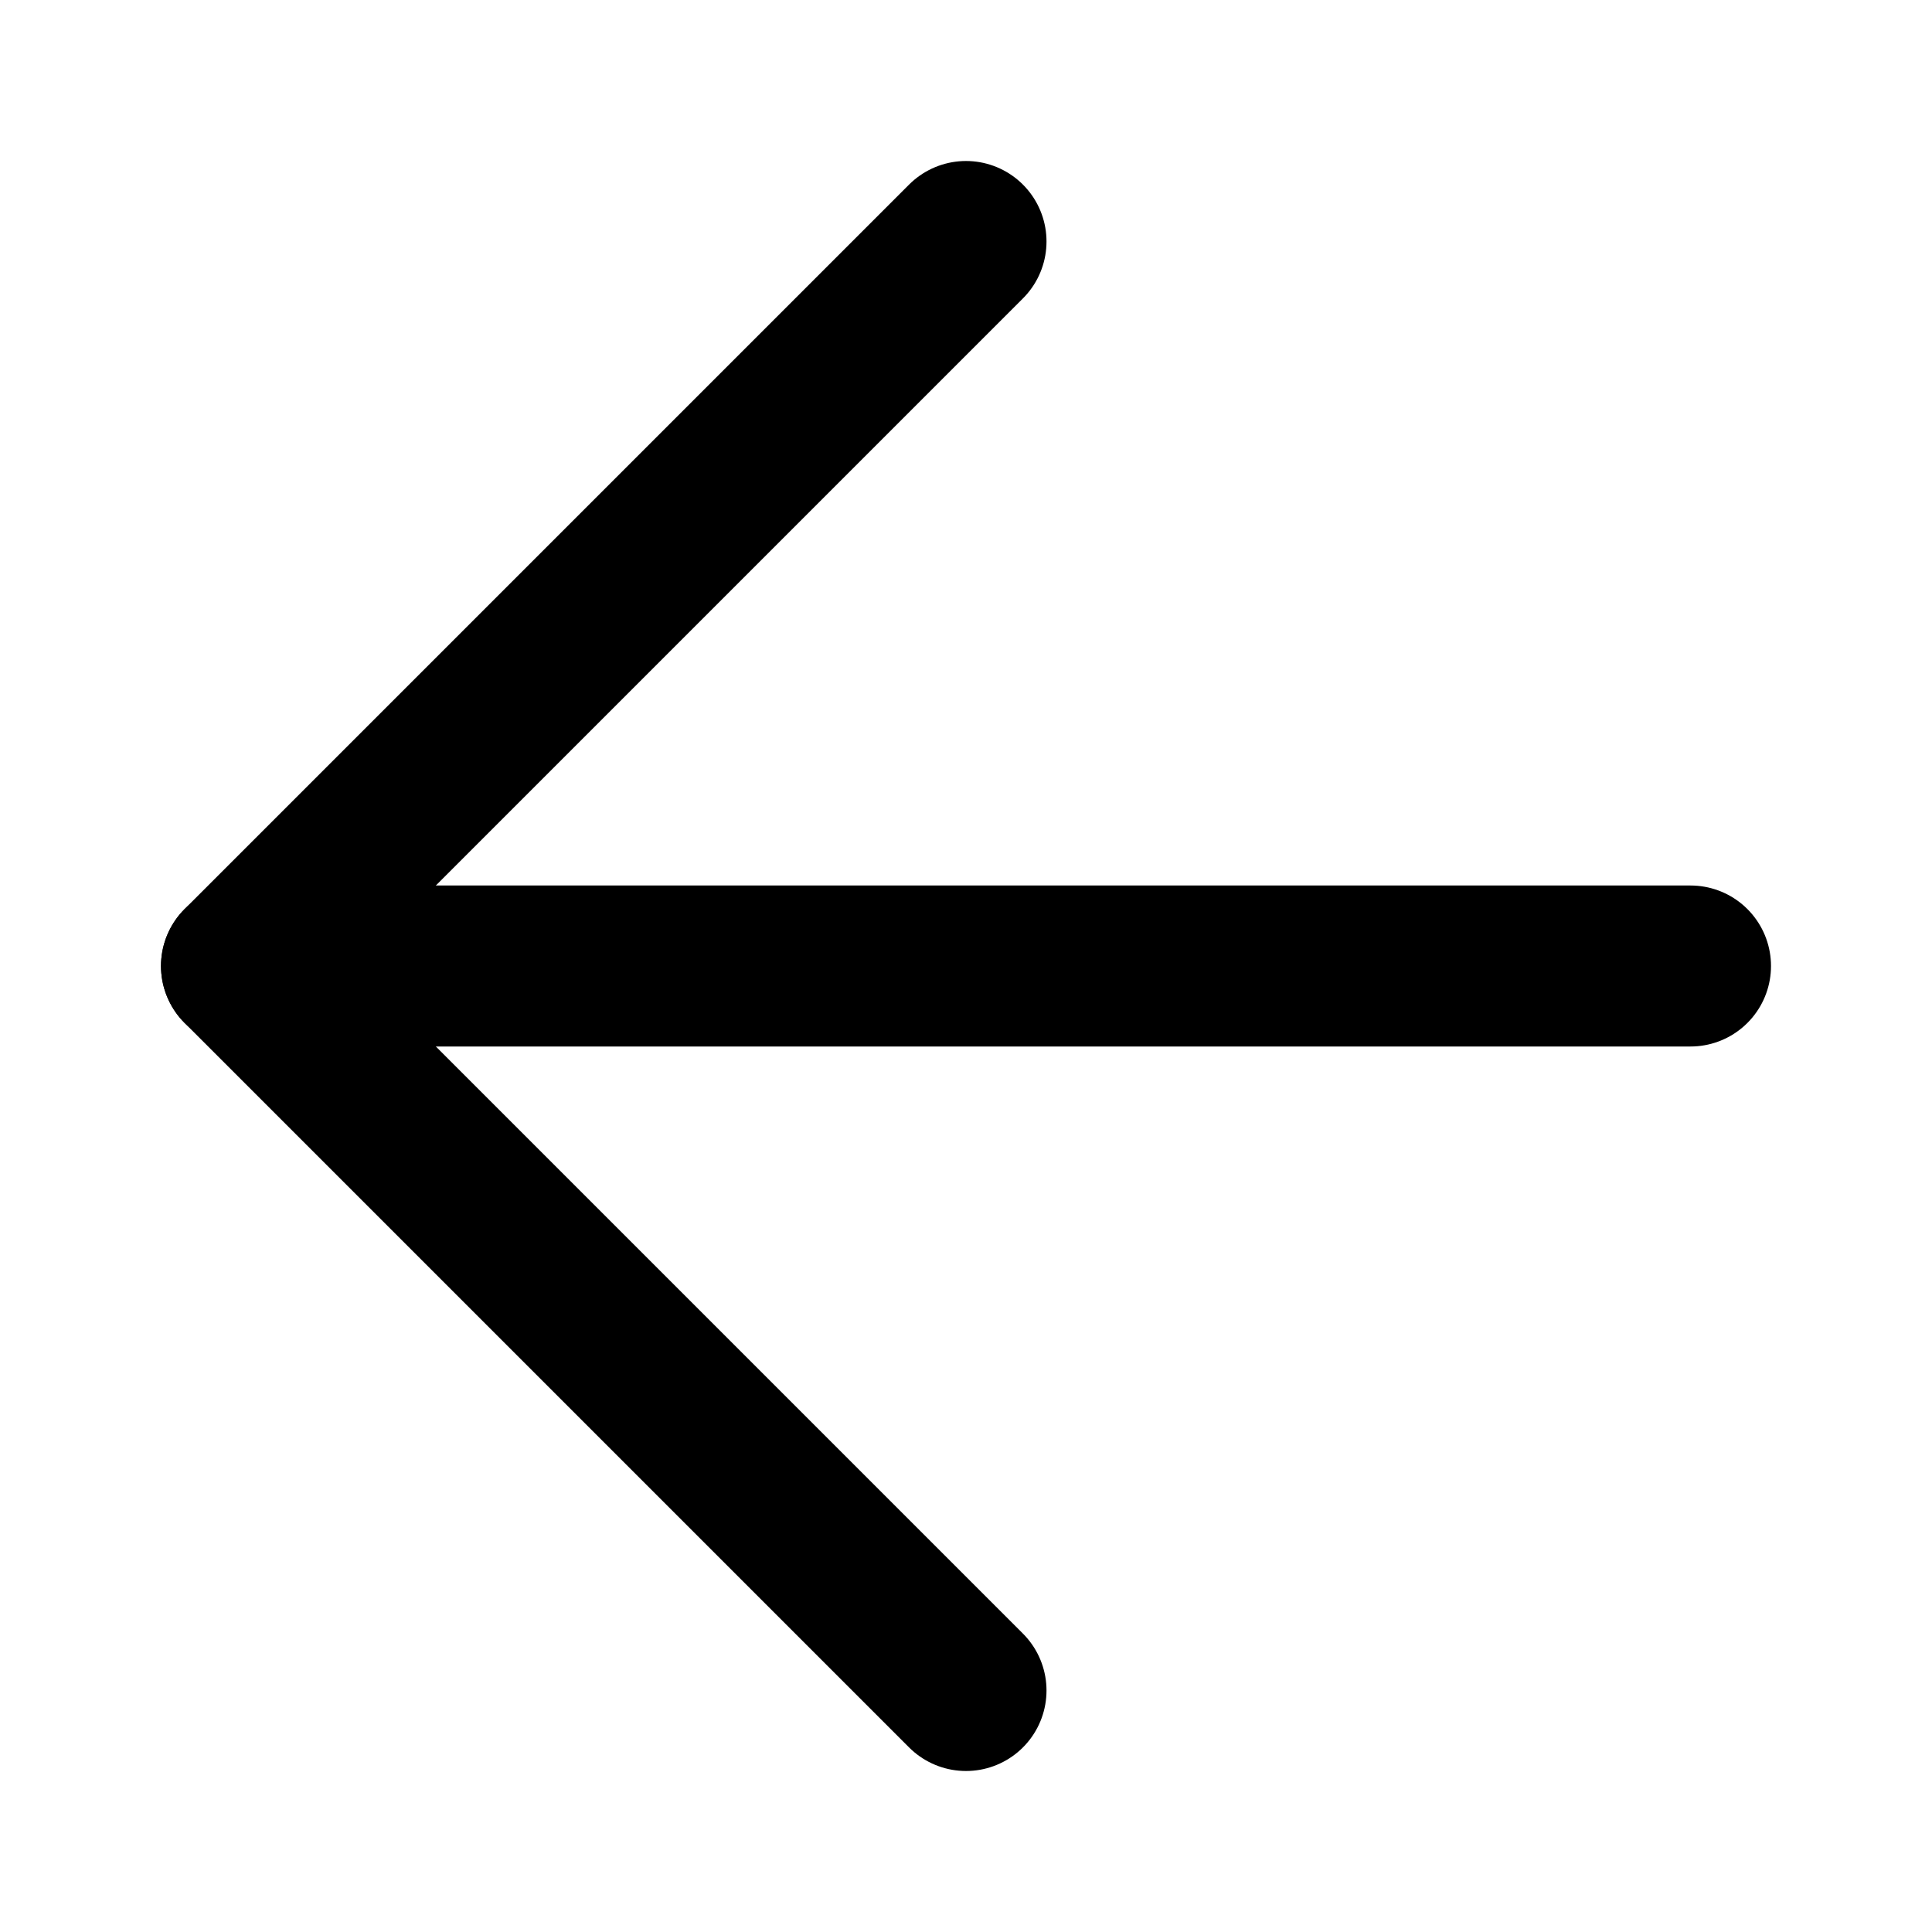
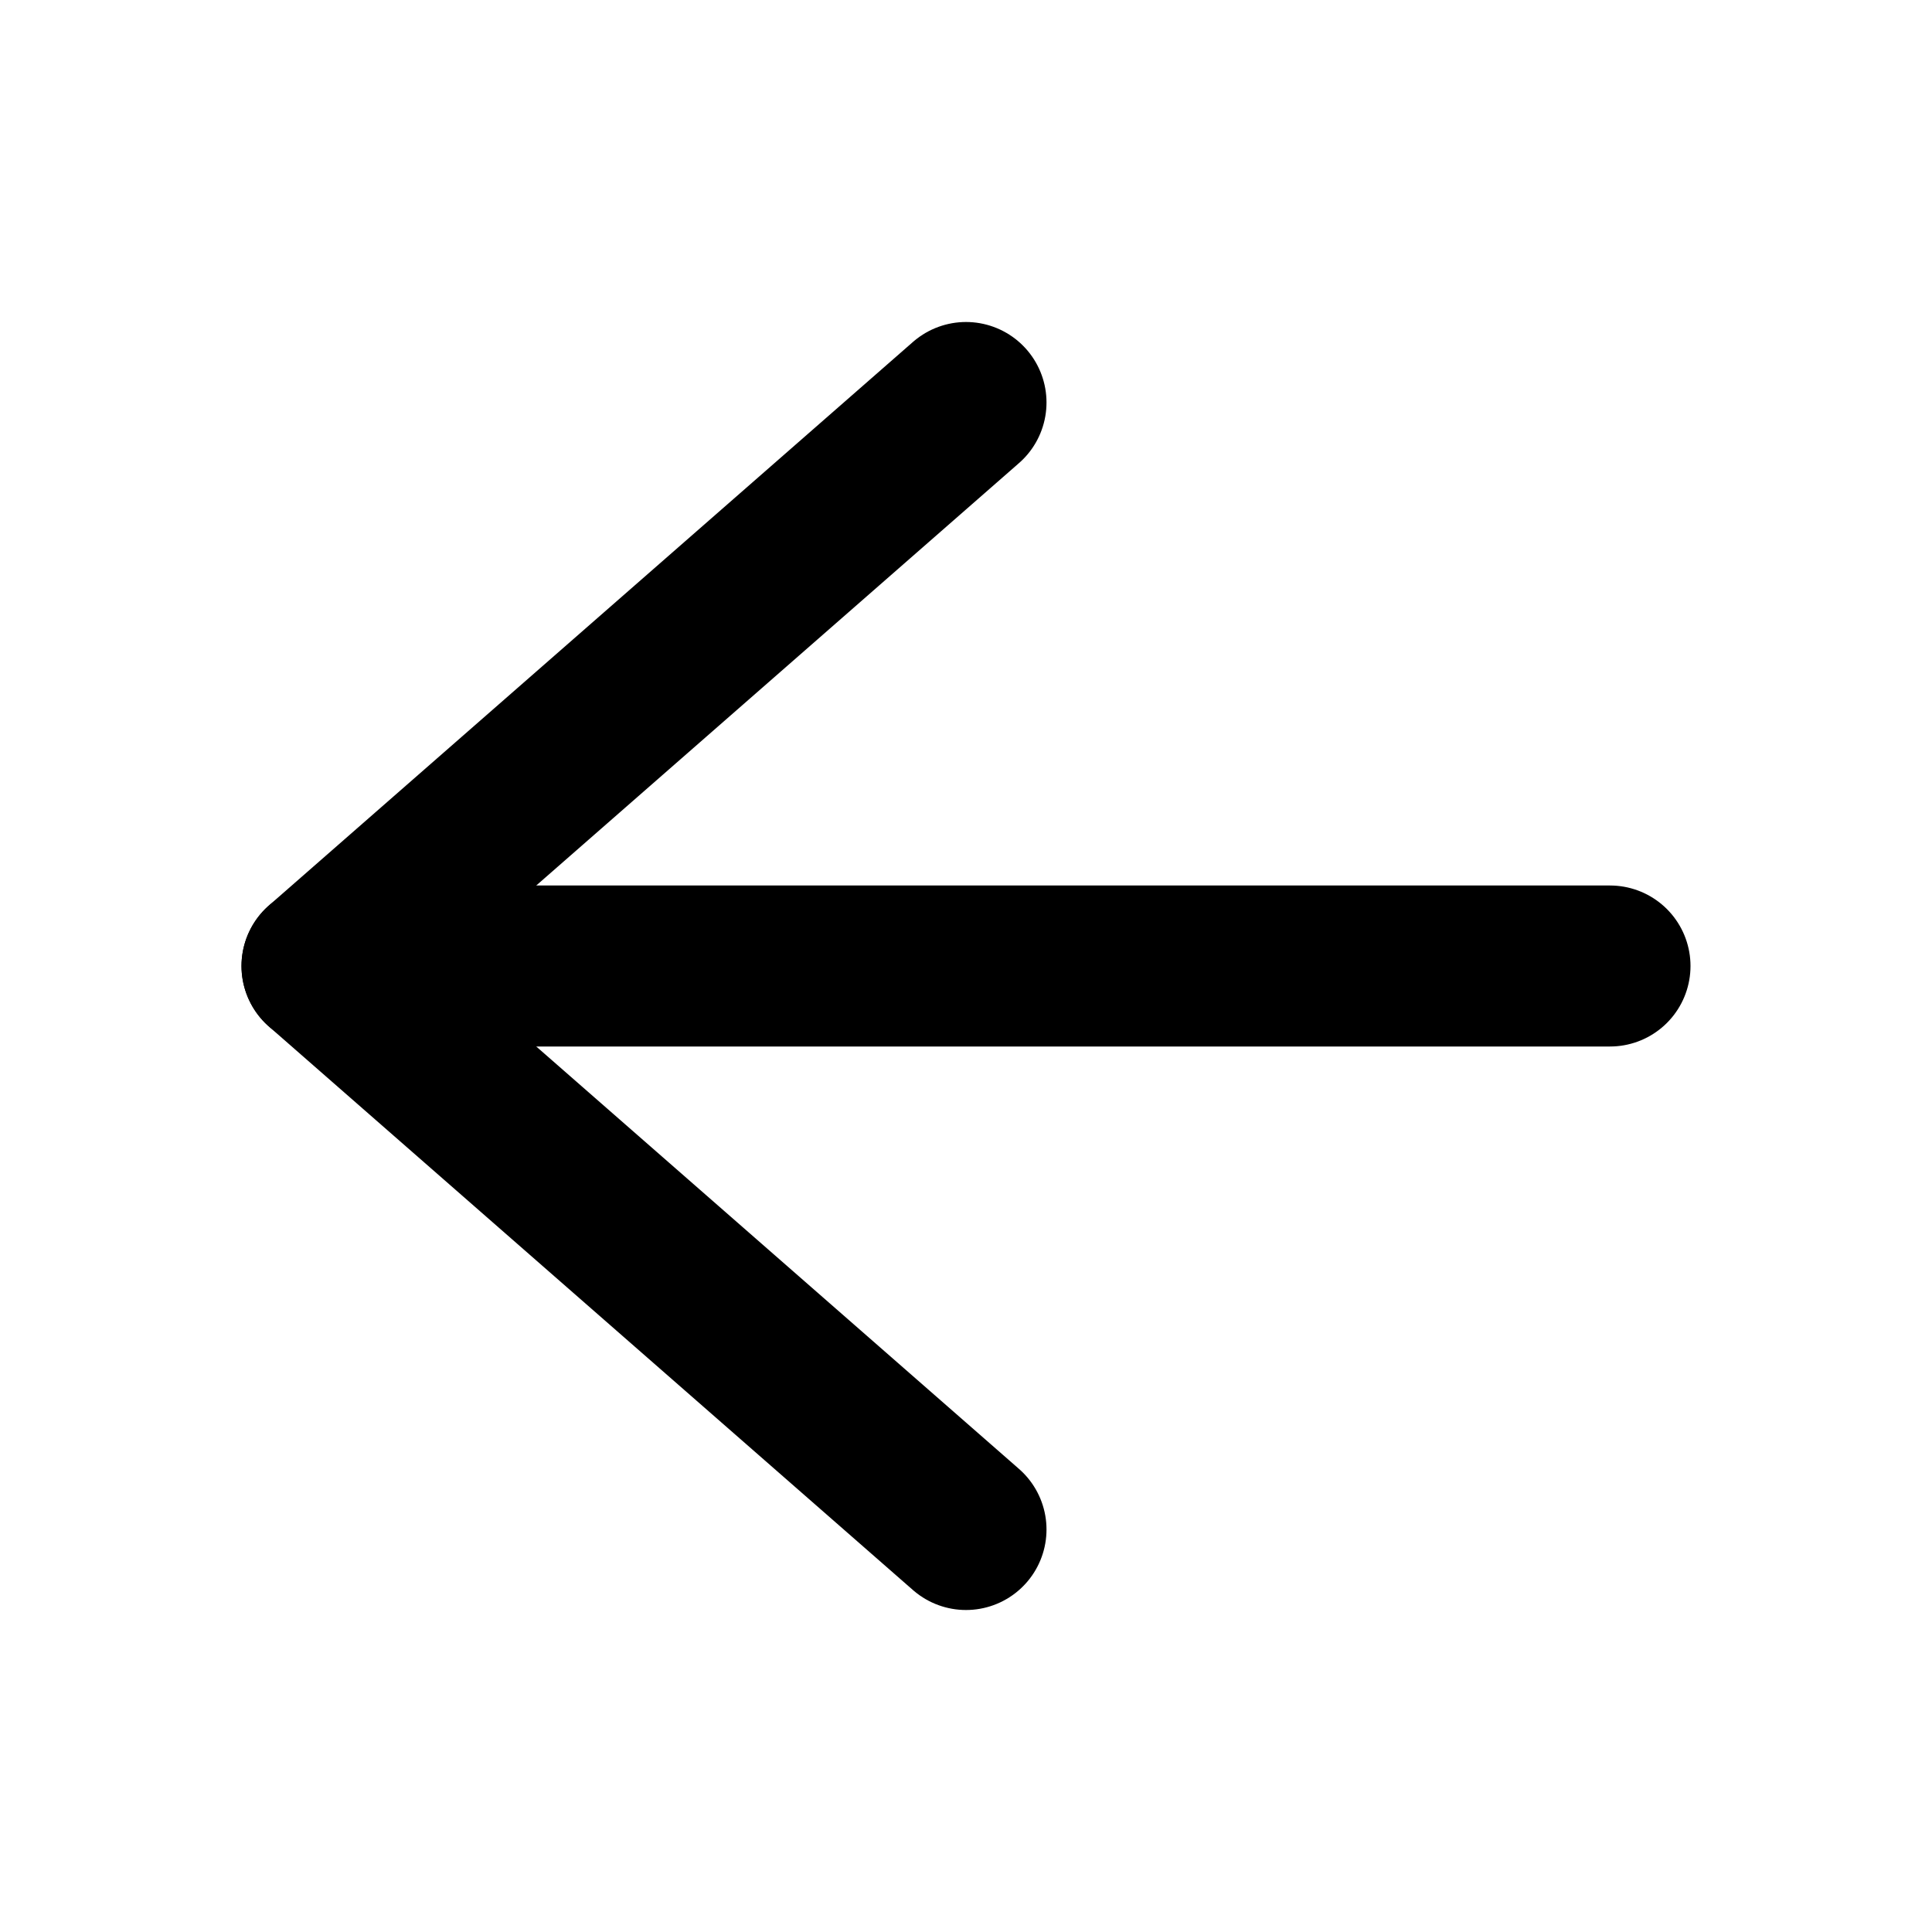
<svg xmlns="http://www.w3.org/2000/svg" viewBox="0 0 24 24" fill="none">
-   <path d="M3 12L21 12" stroke="currentColor" stroke-width="2px" stroke-linecap="round" stroke-linejoin="round" />
-   <path d="M12 3L3 12L12 21" stroke="currentColor" stroke-width="2px" stroke-linecap="round" stroke-linejoin="round" />
+   <path d="M4 12L20 12" stroke="currentColor" stroke-width="2px" stroke-linecap="round" stroke-linejoin="round" />
+   <path d="M12 5L4 12L12 19" stroke="currentColor" stroke-width="2px" stroke-linecap="round" stroke-linejoin="round" />
</svg>
